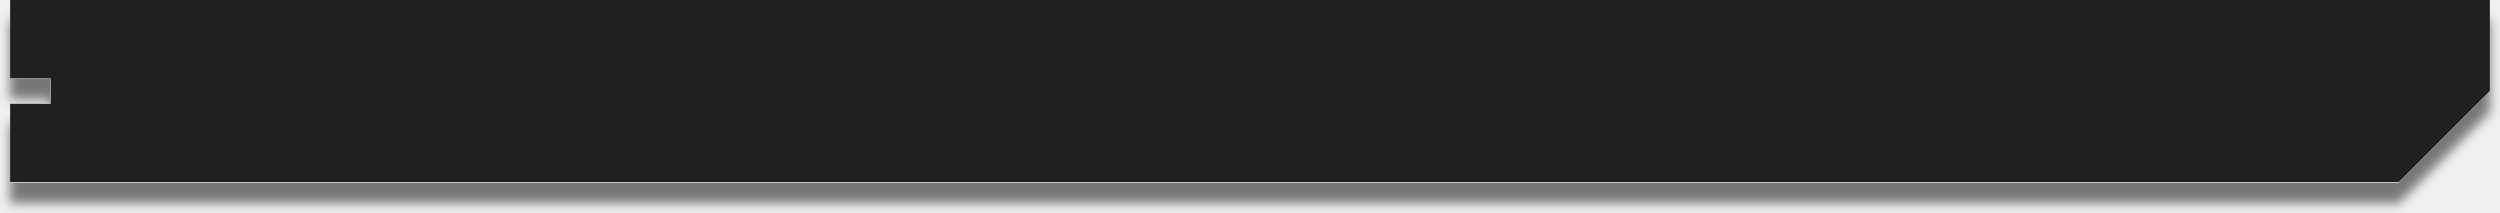
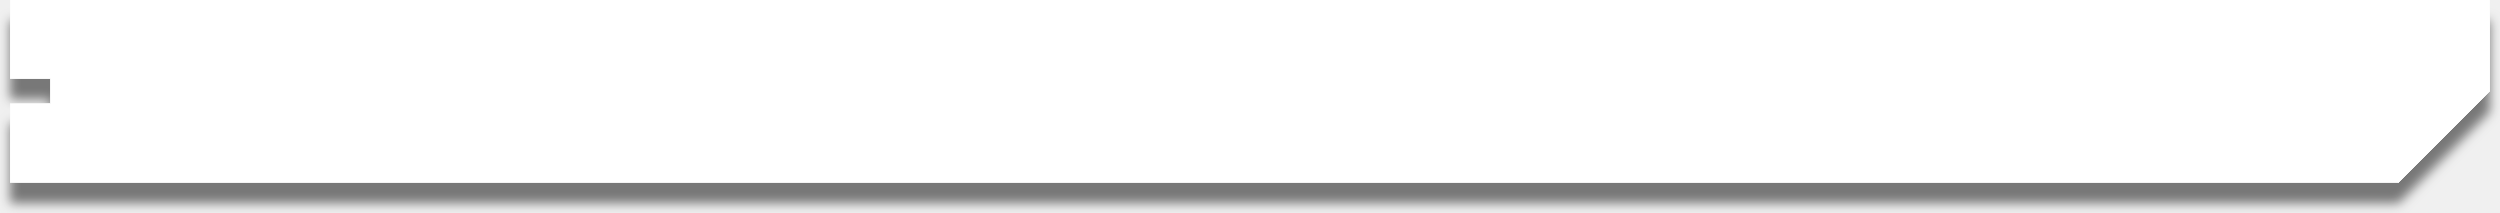
<svg xmlns="http://www.w3.org/2000/svg" width="988" height="84" viewBox="0 0 988 84" fill="none">
  <g filter="url(#filter0_d_1468_17)">
-     <path d="M984 0H4V31H20V36V41H4V72H948L984 36V0Z" fill="#202023" />
+     <path d="M984 0H4V31H20V36V41H4V72H948L984 36V0Z" fill="#FFFFFF" />
  </g>
  <defs>
    <filter id="filter0_d_1468_17" x="0" y="0" width="988" height="84" filterUnits="userSpaceOnUse" color-interpolation-filters="sRGB">
      <feFlood flood-opacity="0" result="BackgroundImageFix" />
      <feColorMatrix in="SourceAlpha" type="matrix" values="0 0 0 0 0 0 0 0 0 0 0 0 0 0 0 0 0 0 127 0" result="hardAlpha" />
      <feOffset dy="8" />
      <feGaussianBlur stdDeviation="2" />
      <feComposite in2="hardAlpha" operator="out" />
      <feColorMatrix type="matrix" values="0 0 0 0 0 0 0 0 0 0 0 0 0 0 0 0 0 0 0.5 0" />
      <feBlend mode="normal" in2="BackgroundImageFix" result="effect1_dropShadow_1468_17" />
      <feBlend mode="normal" in="SourceGraphic" in2="effect1_dropShadow_1468_17" result="shape" />
    </filter>
  </defs>
</svg>
